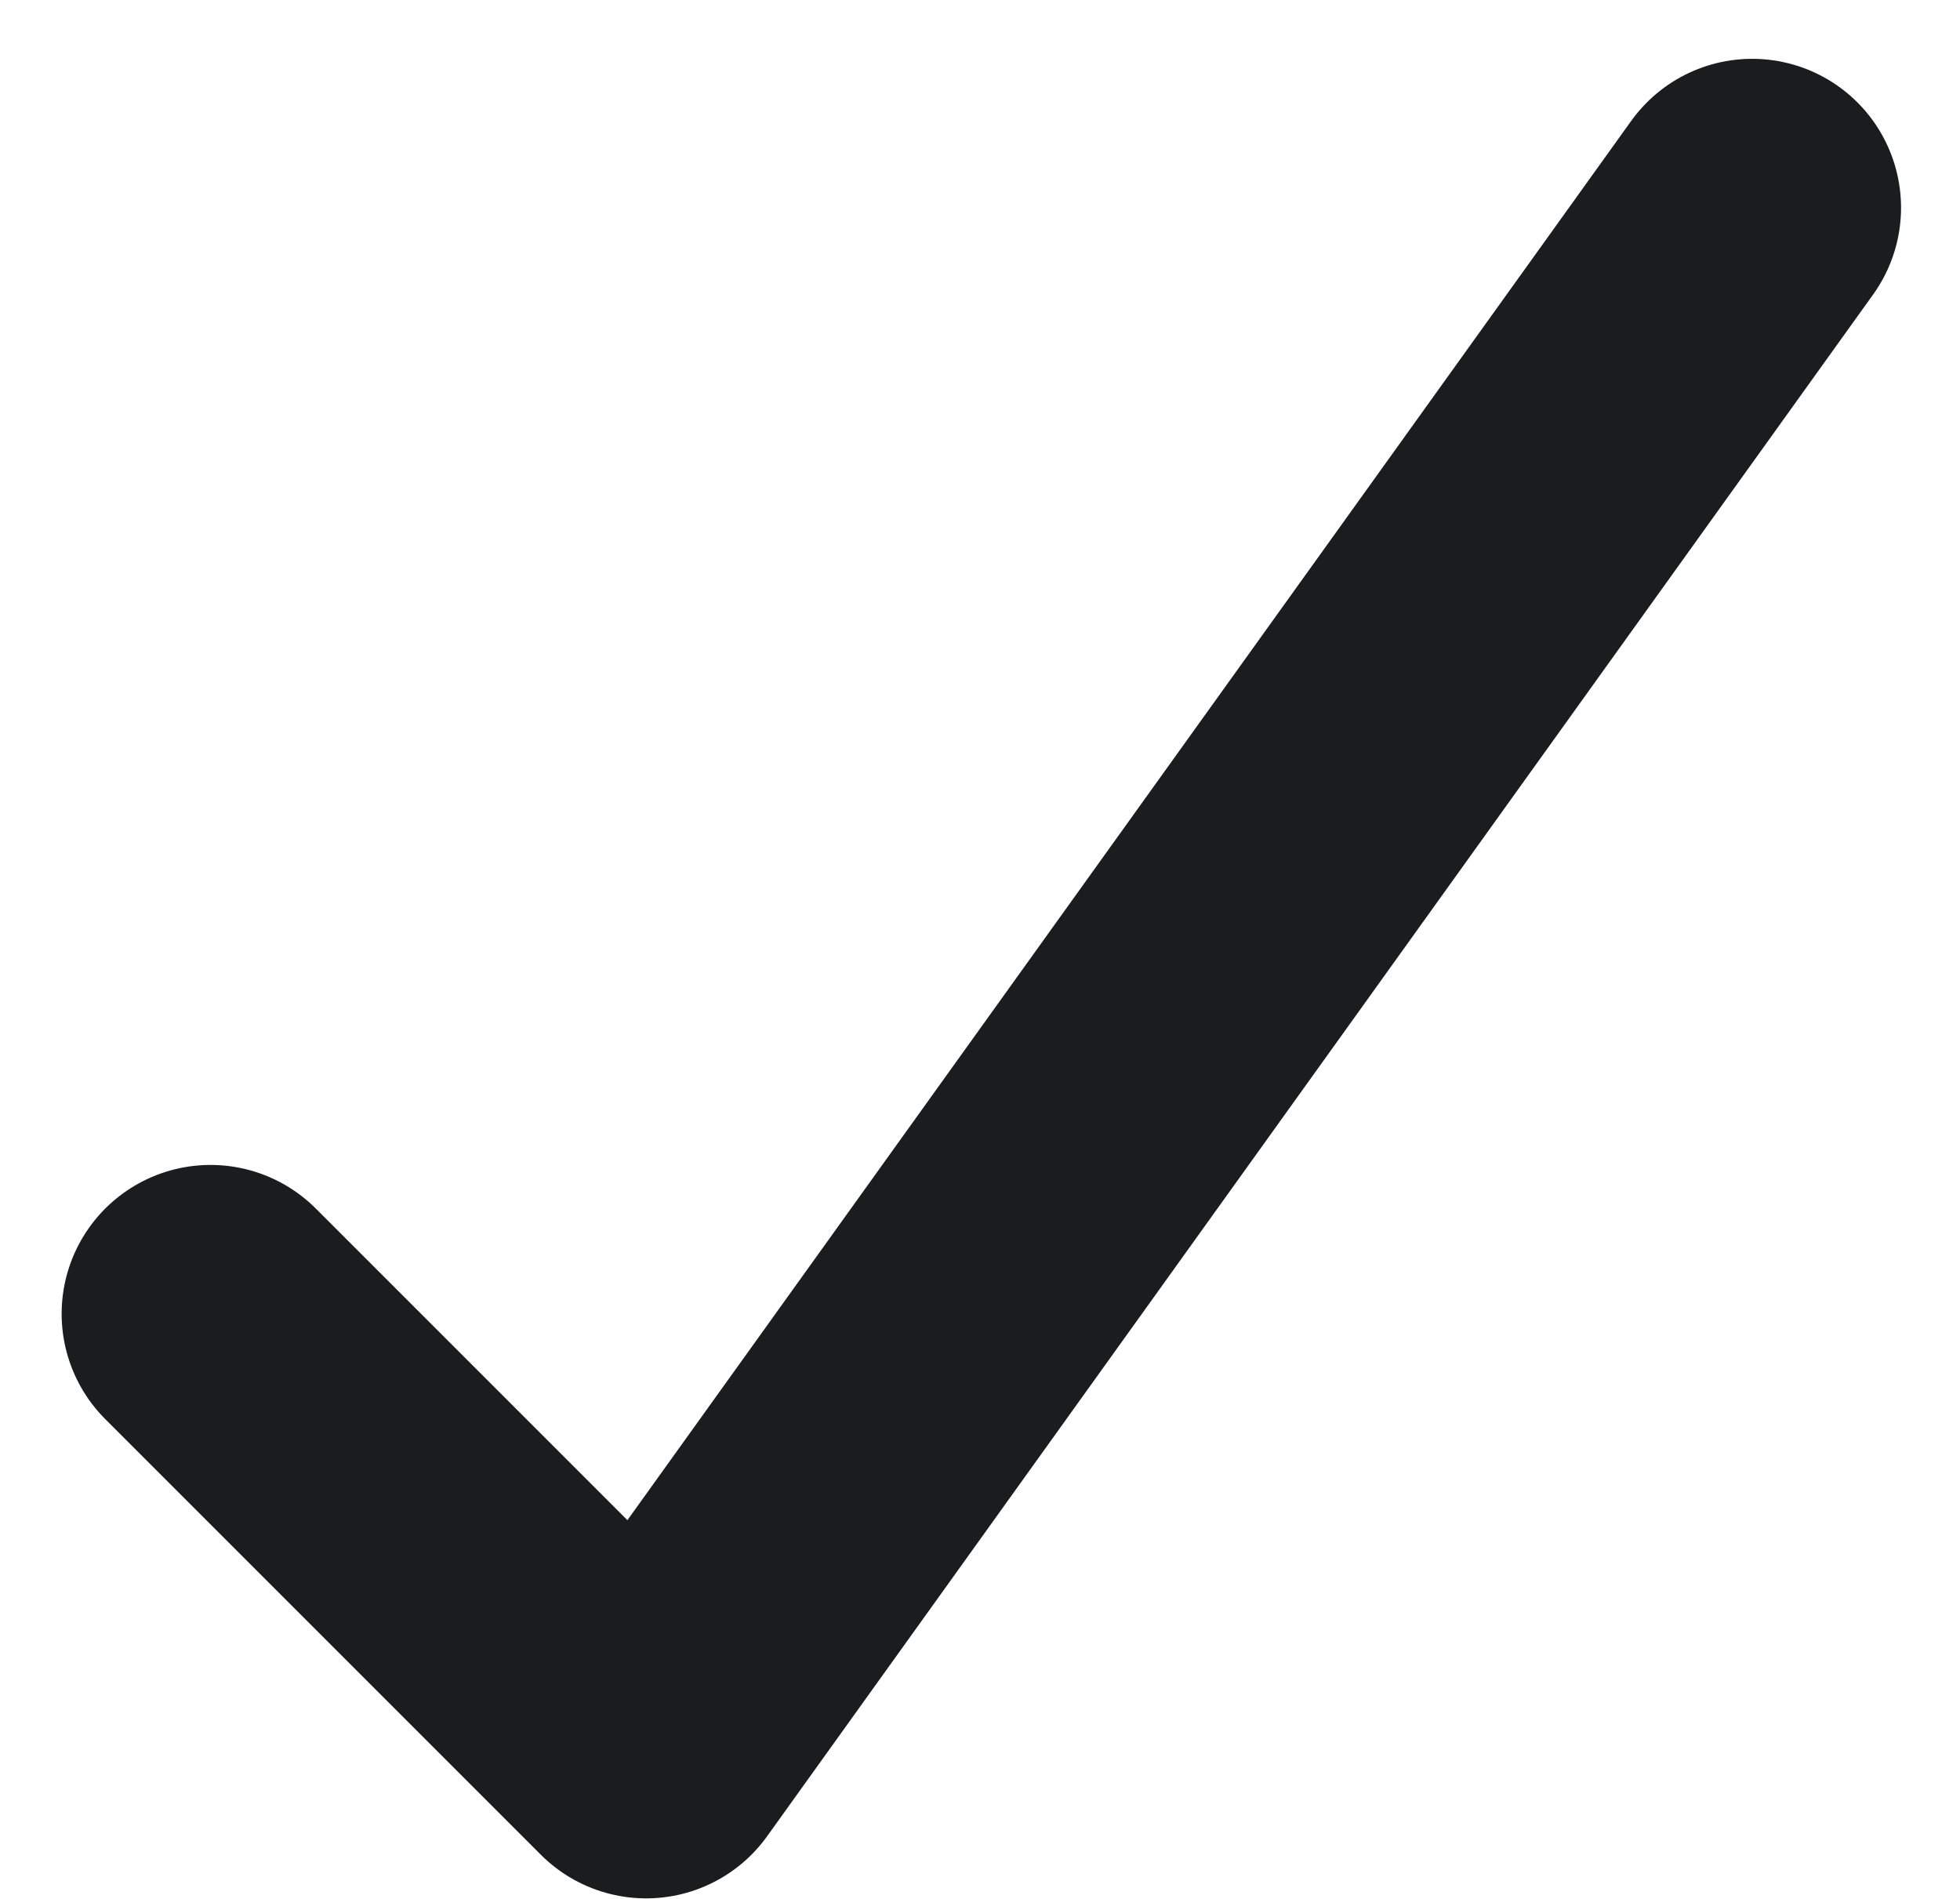
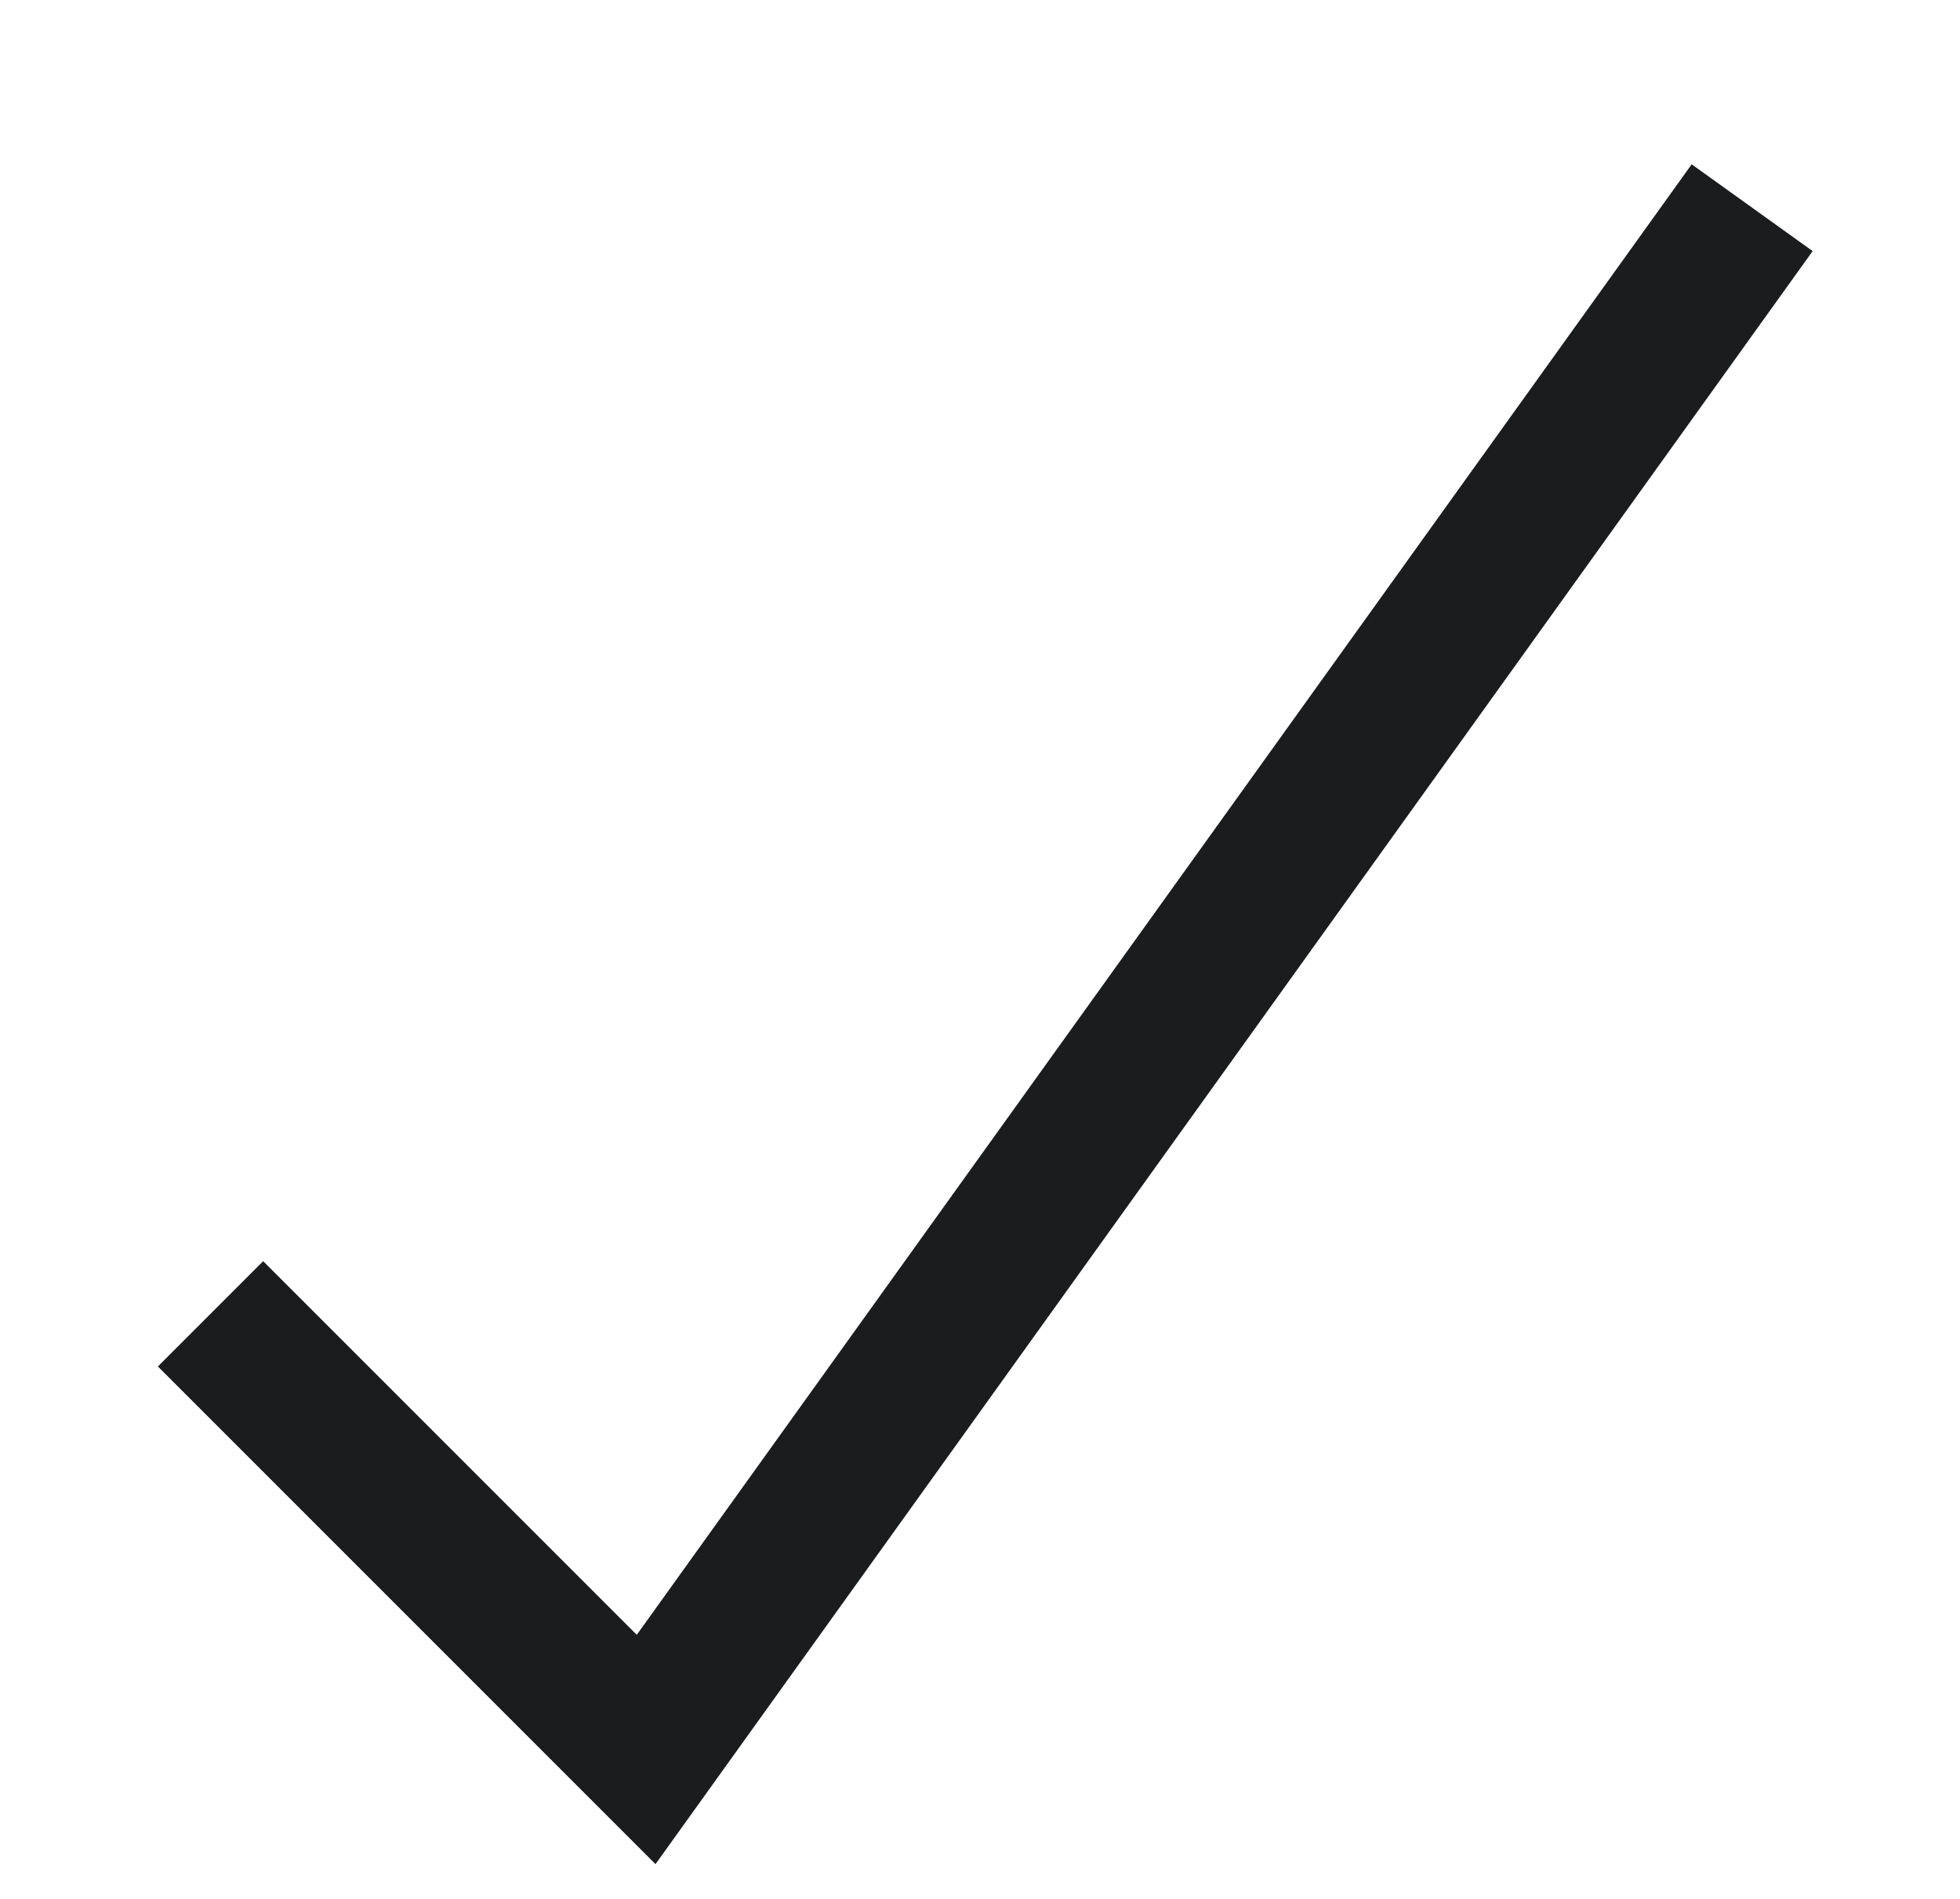
<svg xmlns="http://www.w3.org/2000/svg" width="13.165" height="12.75" viewBox="0 0 13.165 12.75">
-   <path id="Path_56" data-name="Path 56" d="M10.855.5,3.426,10.855.5,7.929" transform="translate(0.914 0.895)" fill="none" stroke="#1a1c1d" stroke-linecap="round" stroke-linejoin="round" stroke-width="2" />
+   <path id="Path_56" data-name="Path 56" d="M10.855.5,3.426,10.855.5,7.929" transform="translate(0.914 0.895)" fill="none" stroke="#1a1c1d" strokeLinecap="round" strokeLinejoin="round" strokeWidth="2" />
</svg>
